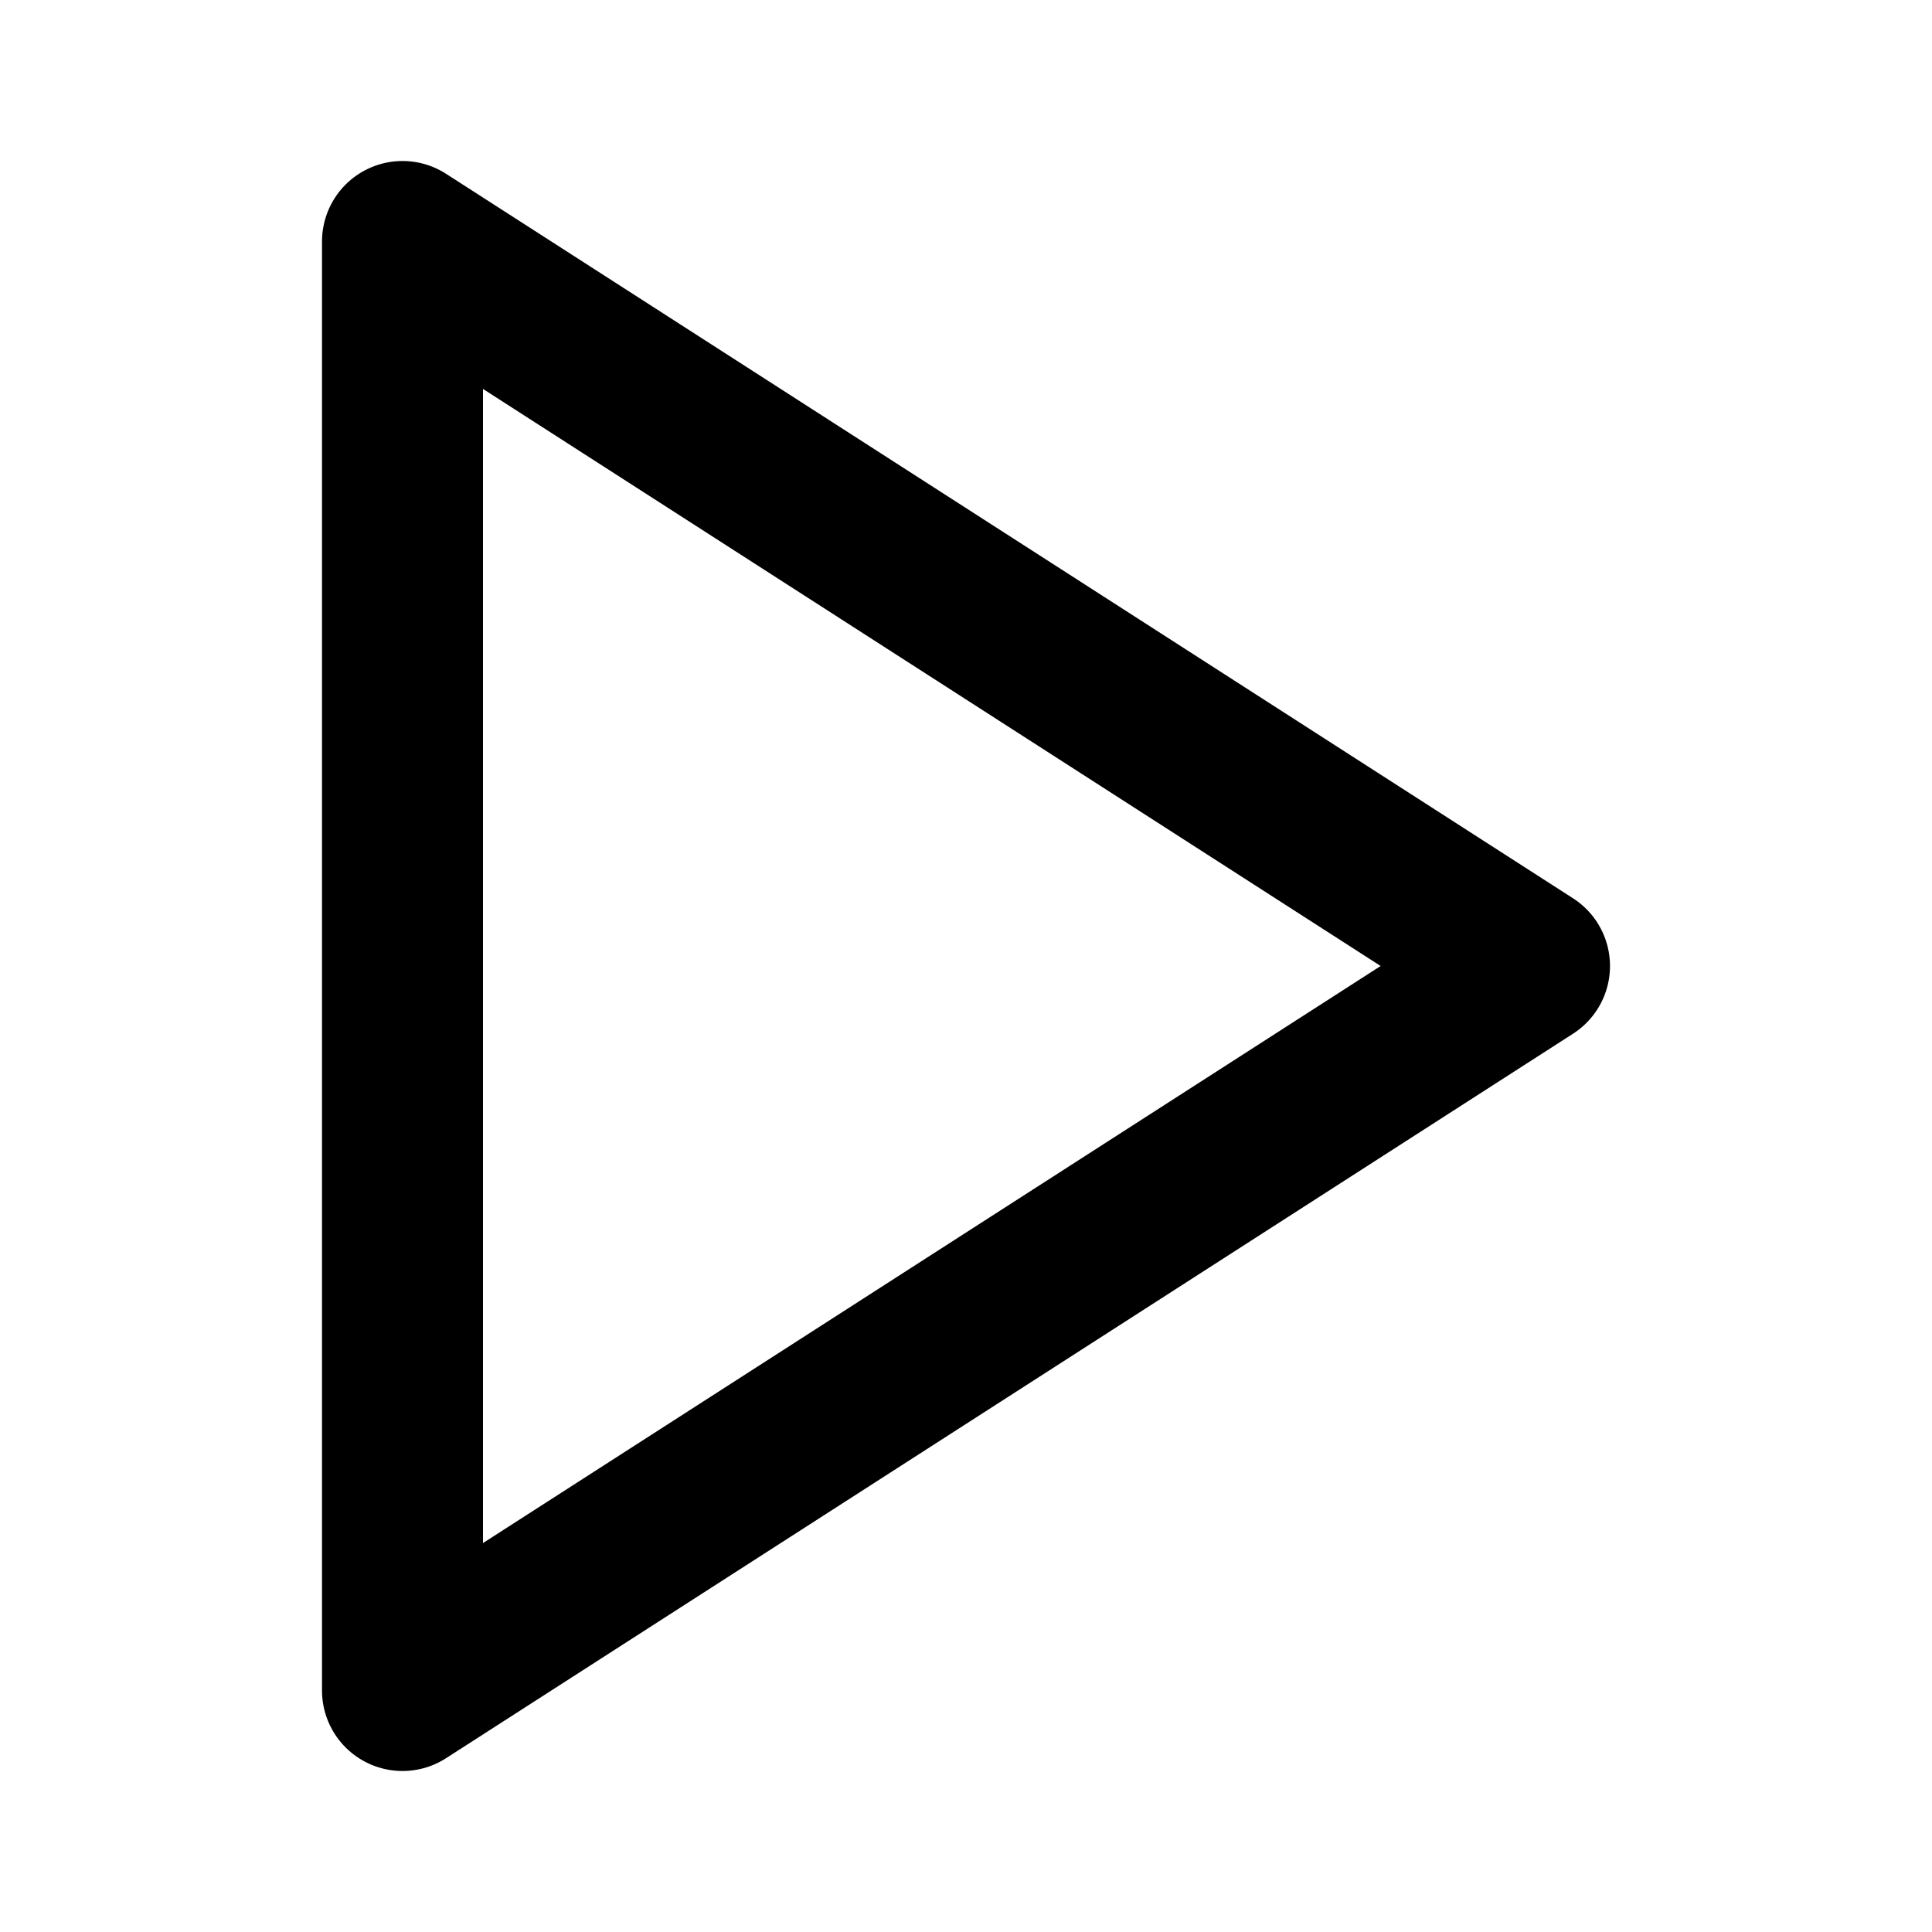
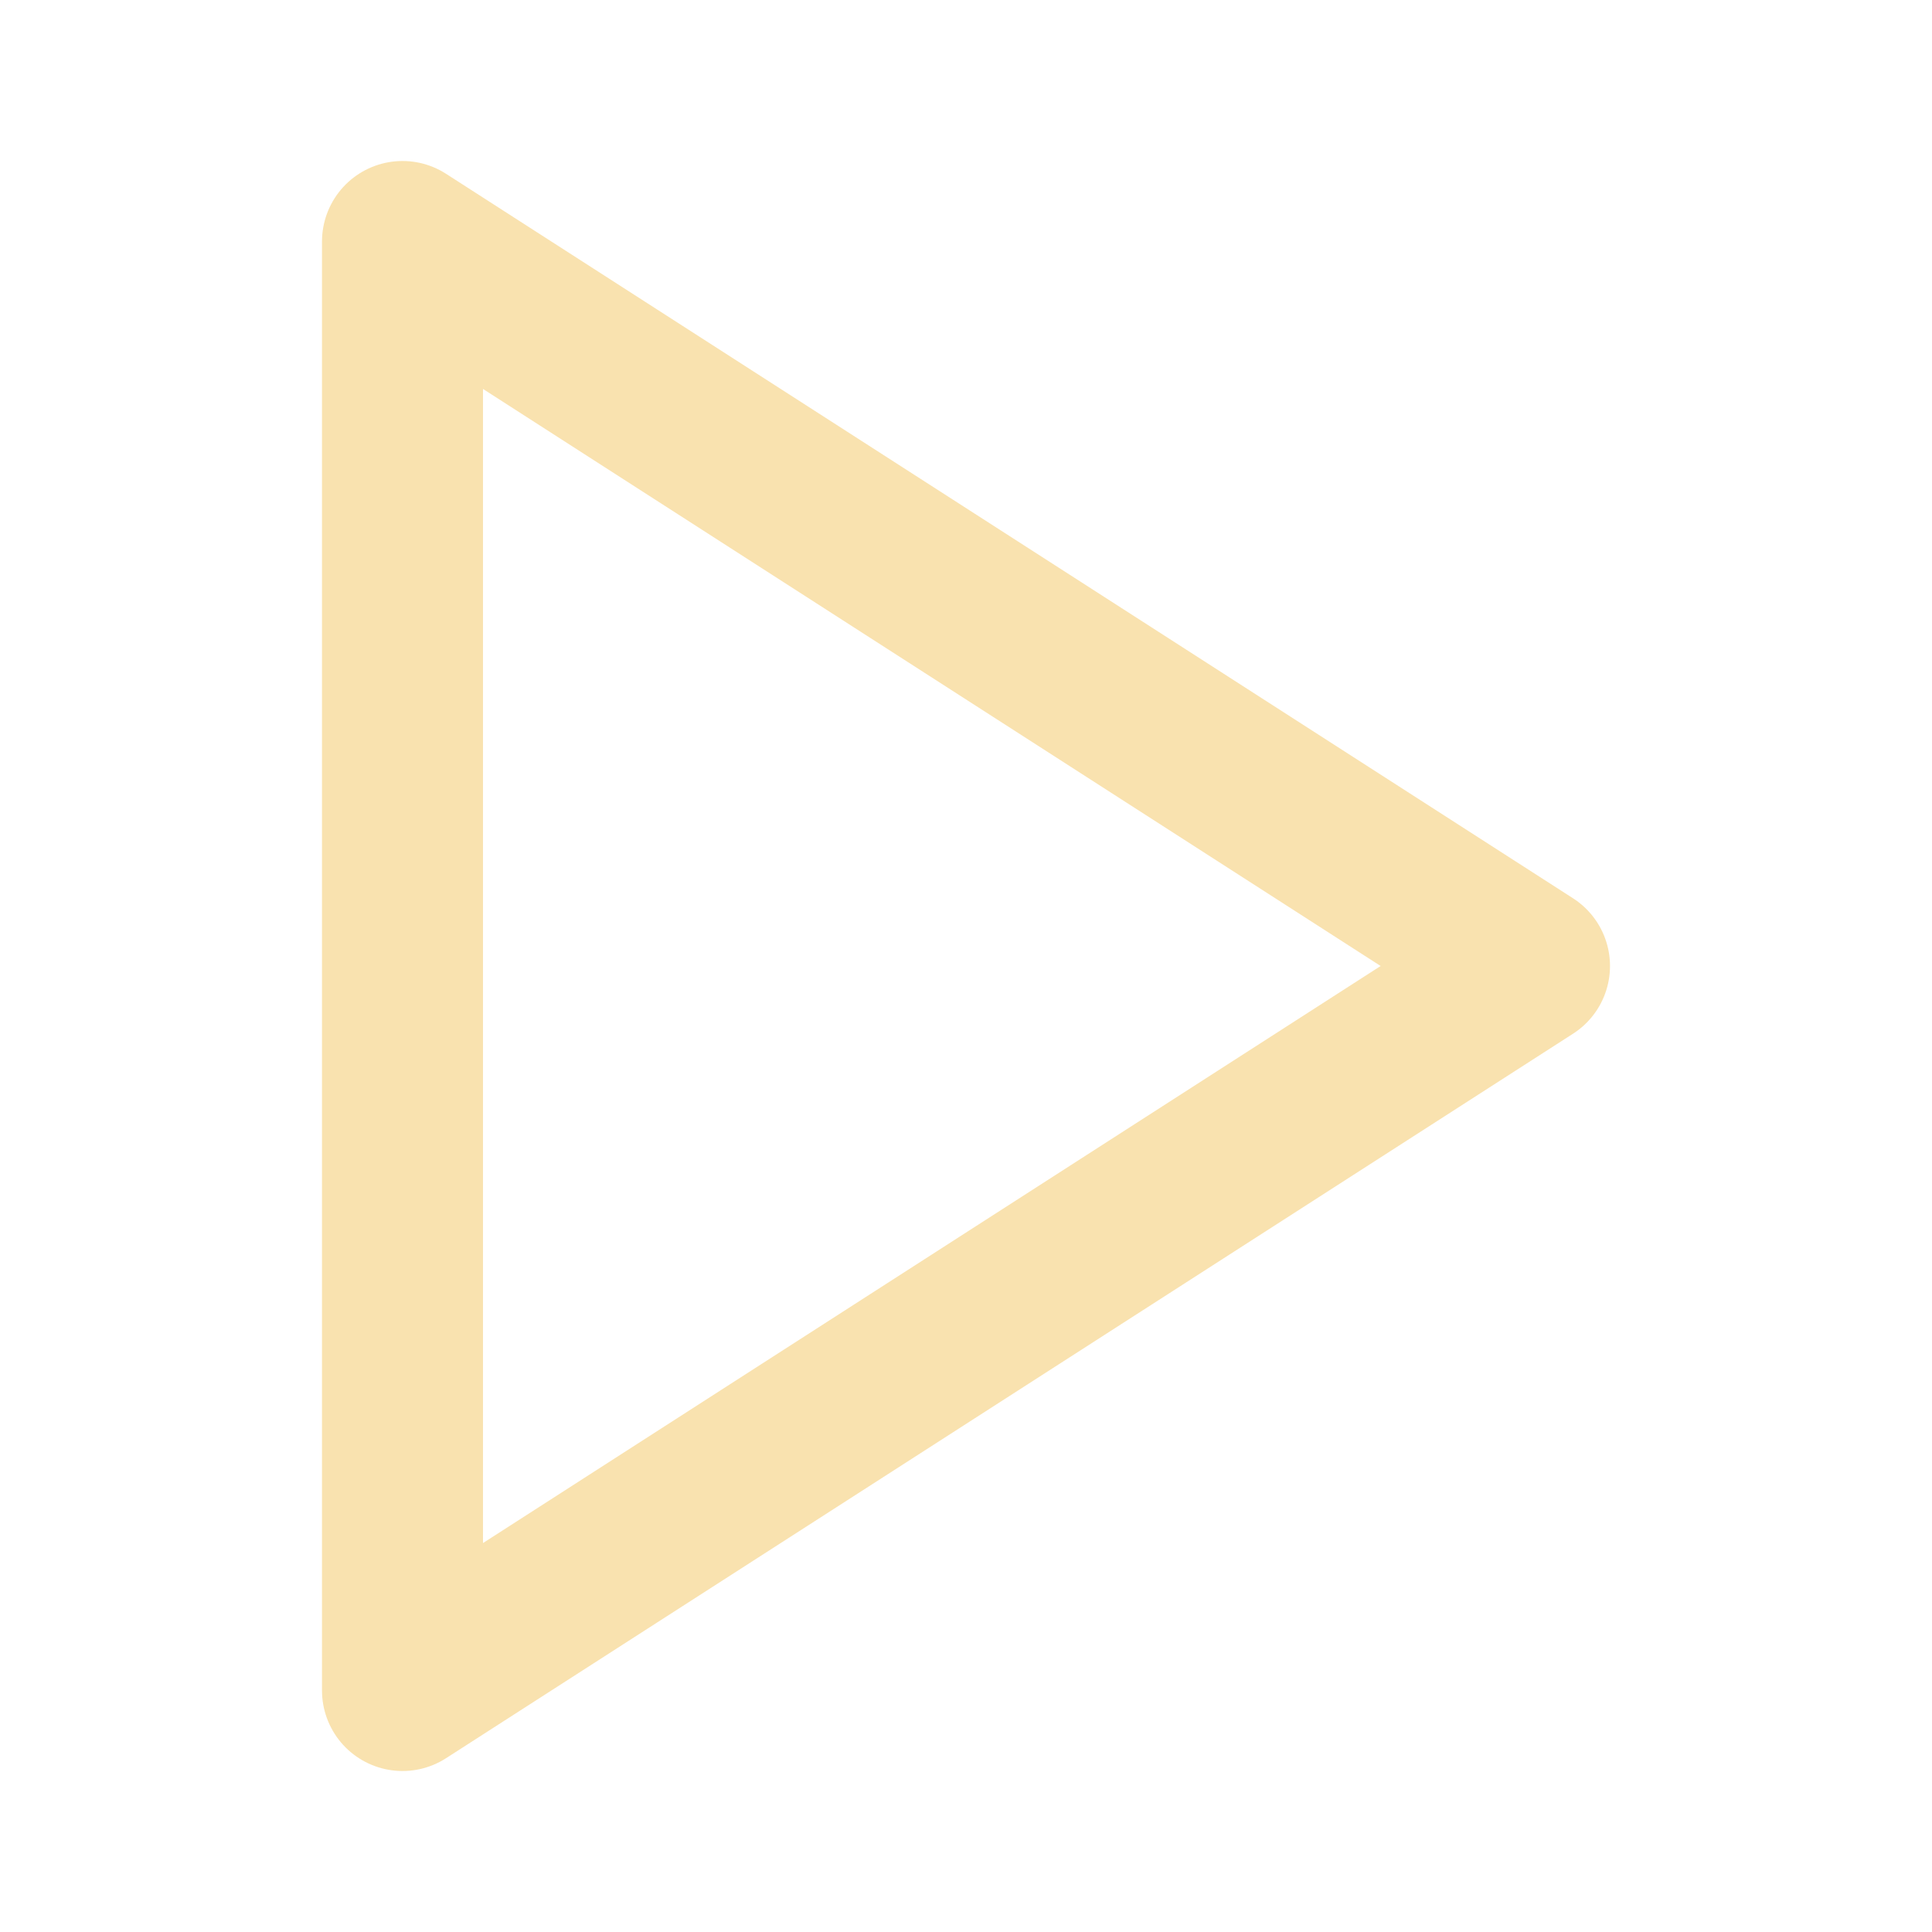
- <svg xmlns="http://www.w3.org/2000/svg" width="60" height="60" viewBox="0 0 24 24" fill="none" stroke="currentColor" stroke-width="2" stroke-linecap="round" stroke-linejoin="round">
+ <svg xmlns="http://www.w3.org/2000/svg" width="60" height="60" viewBox="0 0 24 24" fill="none" stroke="#F9E2AF" stroke-width="2" stroke-linecap="round" stroke-linejoin="round">
  <polygon points="5 3 19 12 5 21 5 3" />
</svg>
